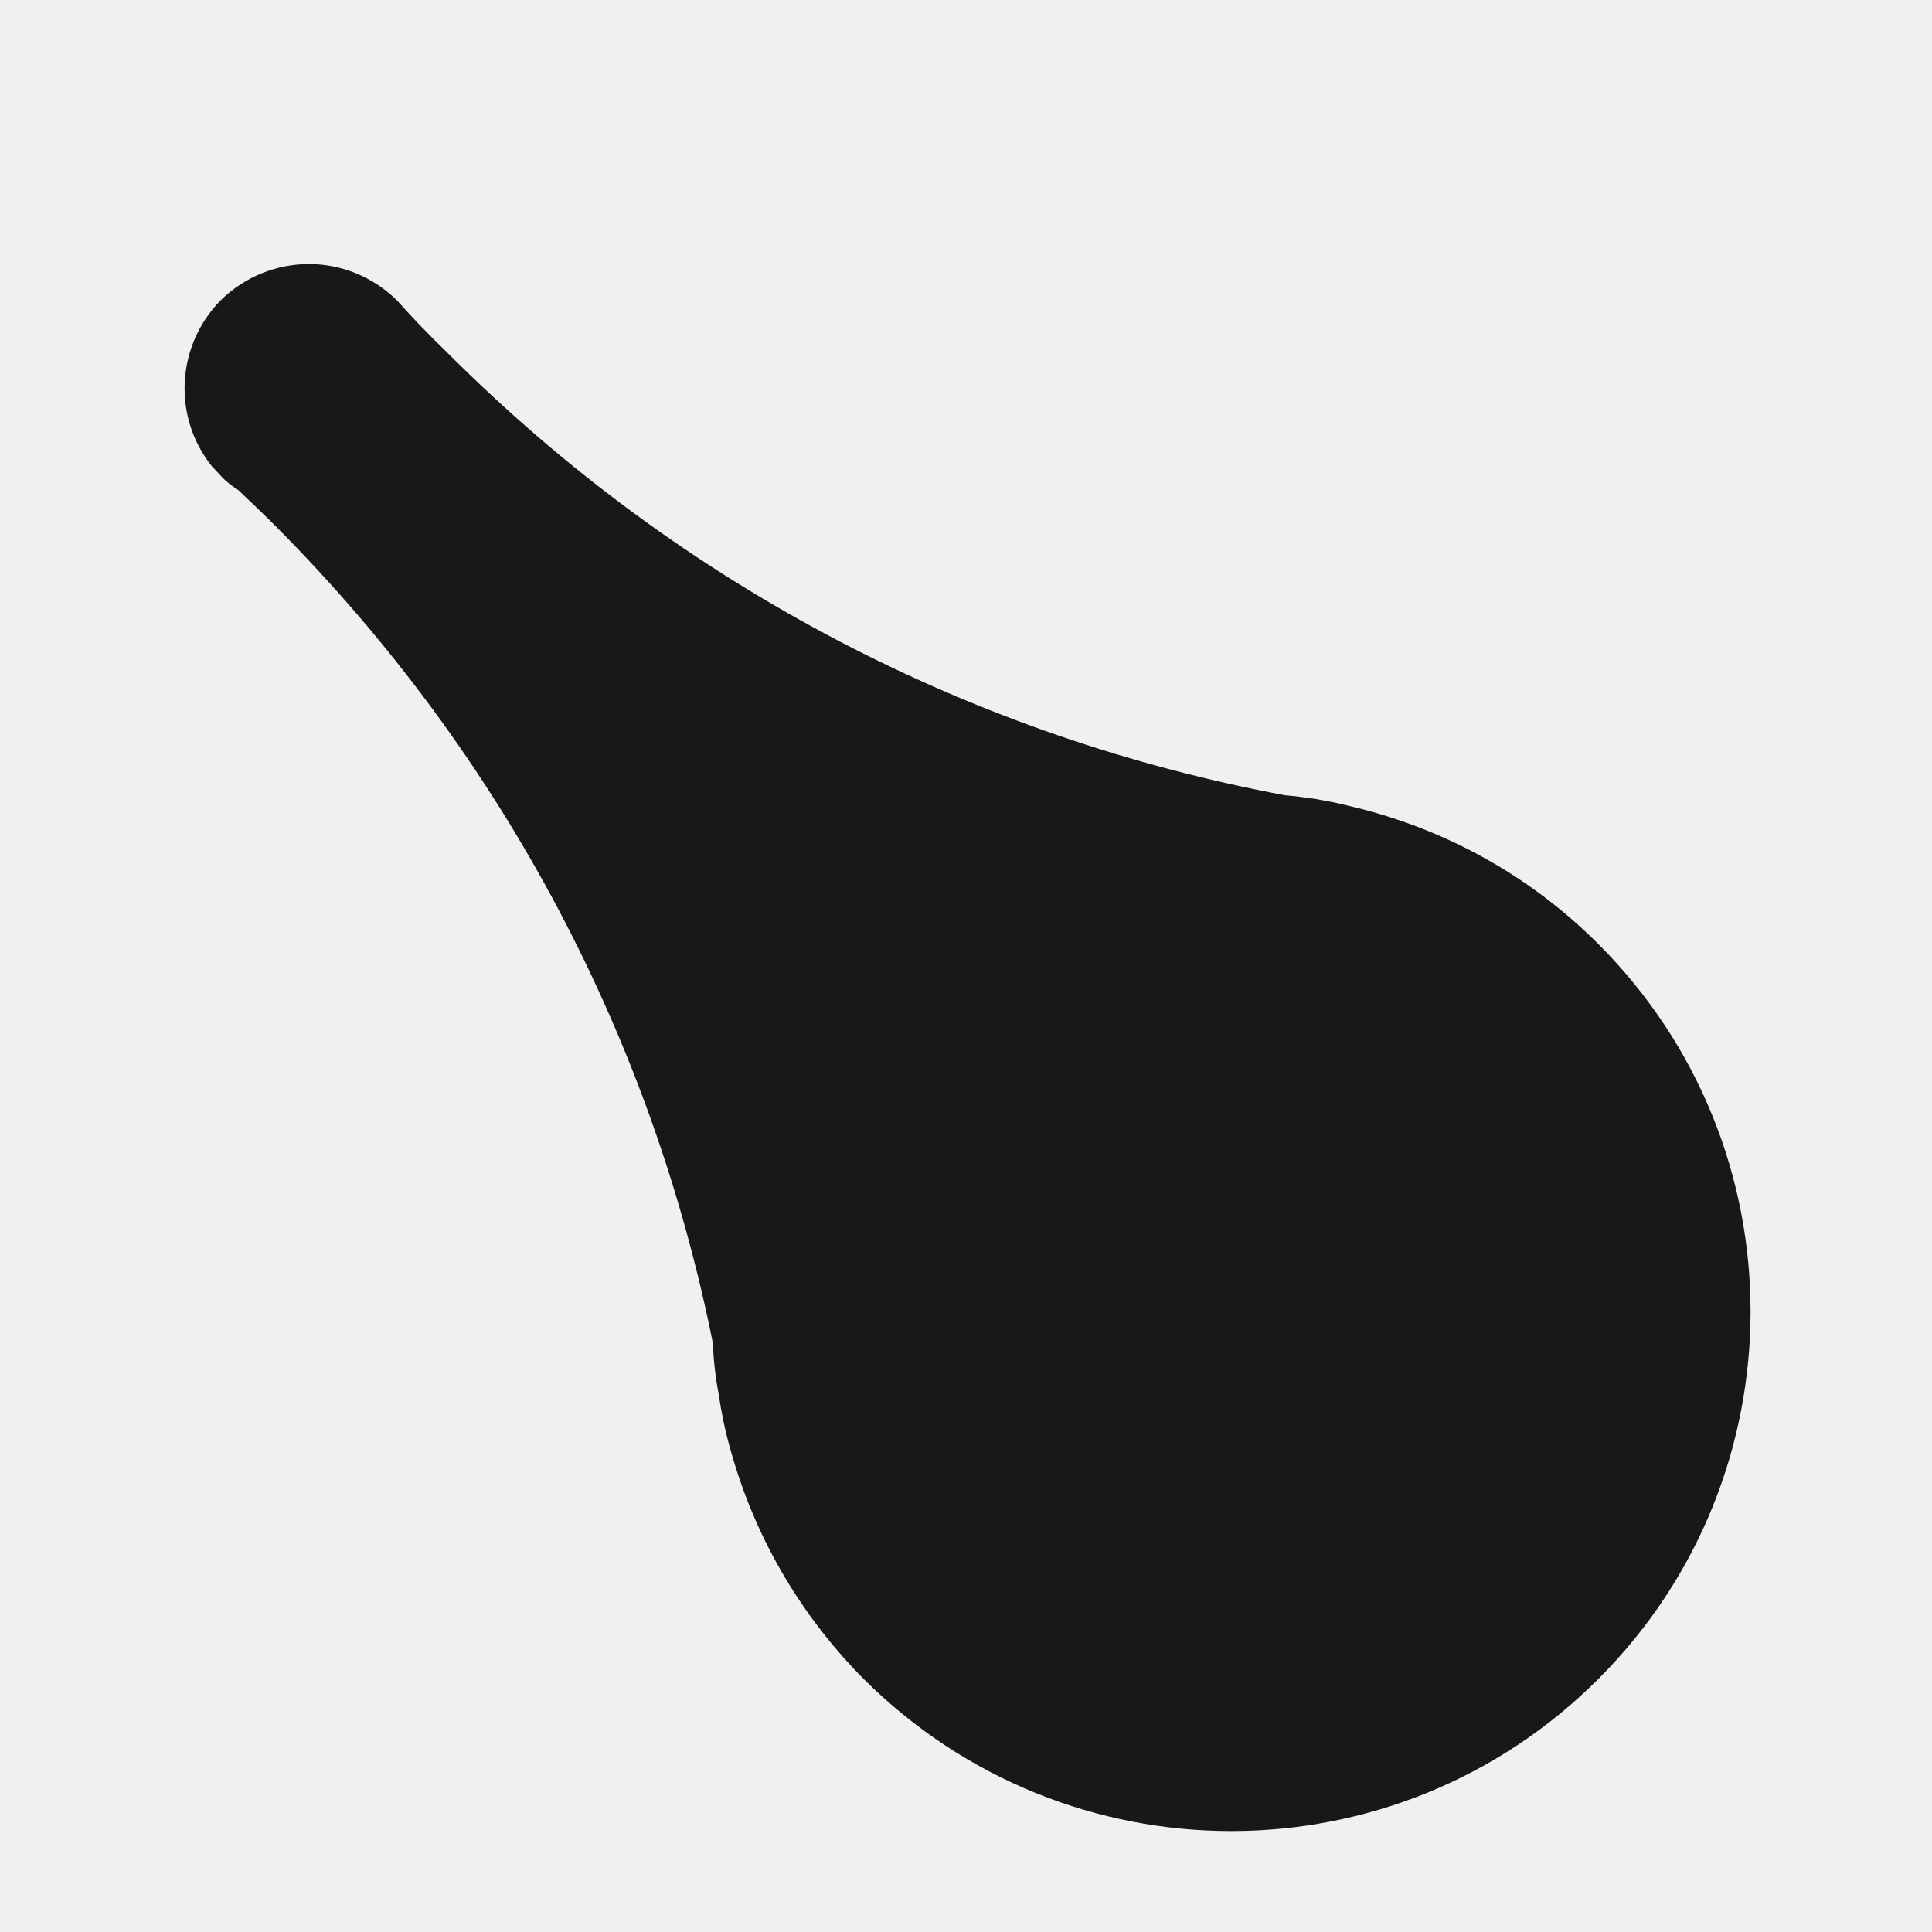
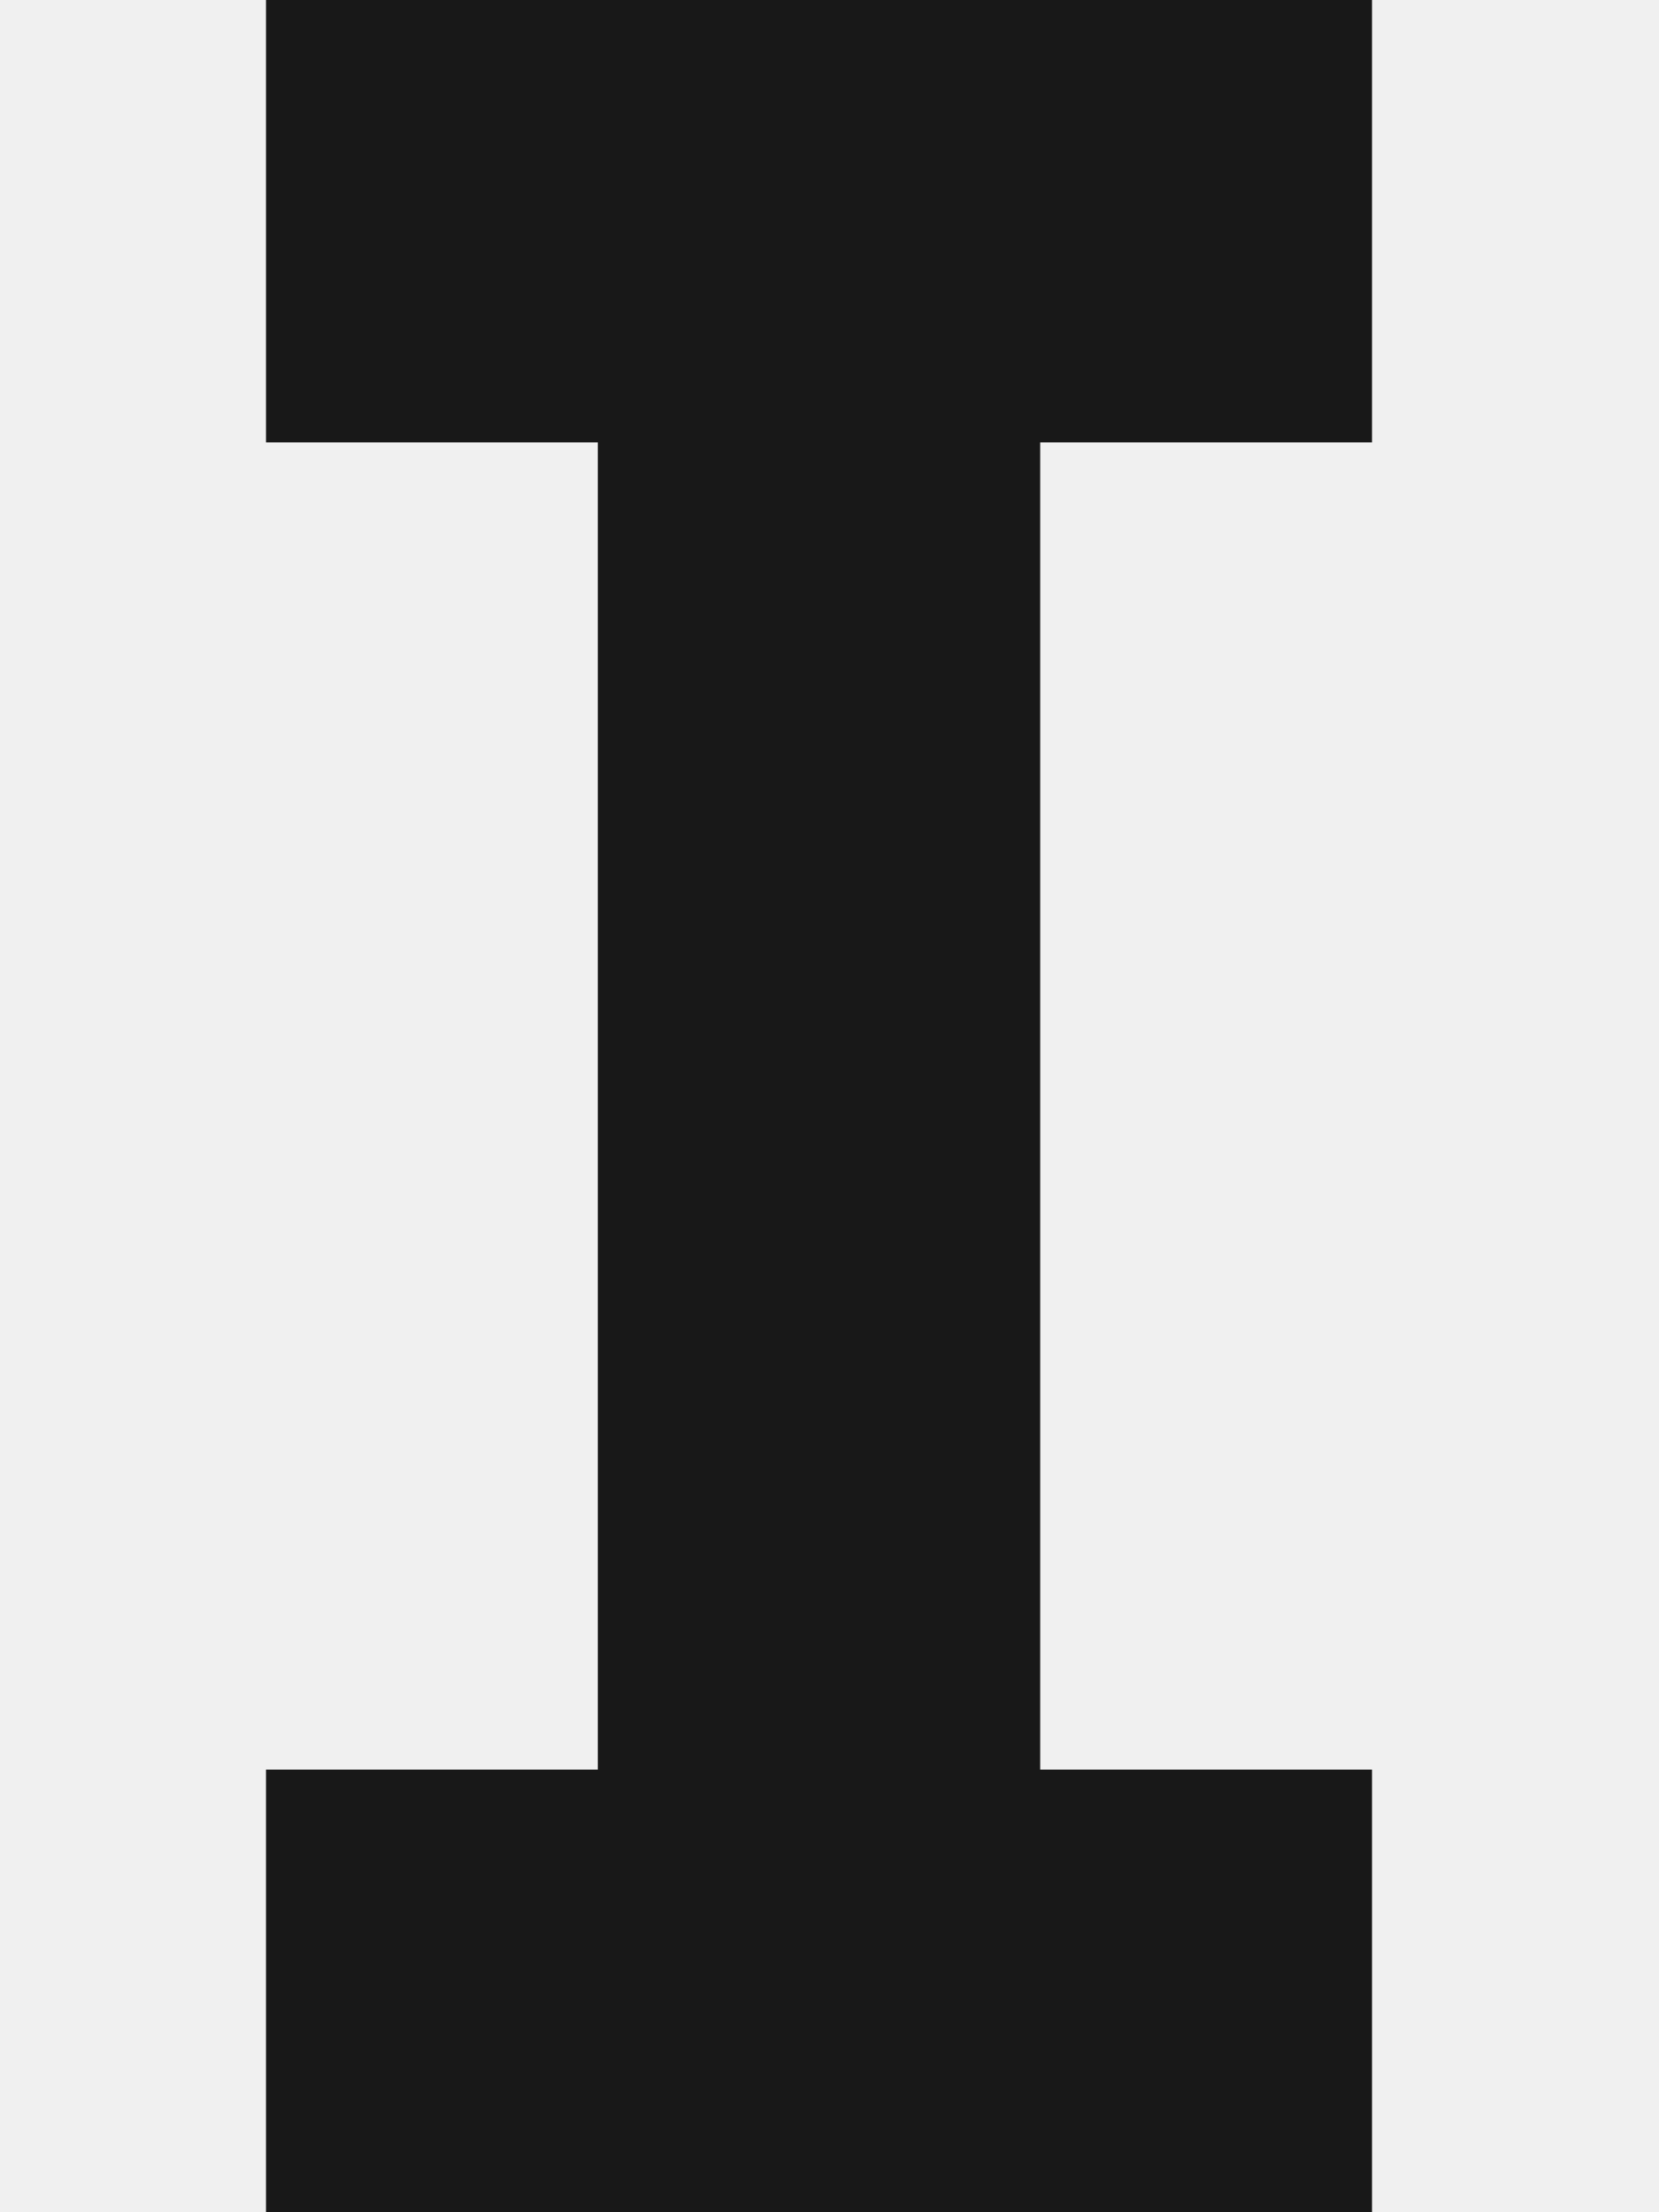
- <svg xmlns="http://www.w3.org/2000/svg" version="1.1" width="3px" height="3px">
+ <svg xmlns="http://www.w3.org/2000/svg" version="1.1" width="3px" height="4px">
  <defs>
    <pattern id="BGPattern" patternUnits="userSpaceOnUse" alignment="0 0" imageRepeat="None" />
-     <mask fill="white" id="Clip377">
-       <path d="M 0.48 0.41  C 0.43 0.41  0.381 0.429  0.343 0.466  C 0.273 0.537  0.268 0.648  0.329 0.724  C 0.334 0.729  0.338 0.734  0.343 0.739  C 0.351 0.748  0.361 0.755  0.37 0.761  C 0.389 0.779  0.408 0.797  0.426 0.815  C 0.787 1.177  1.014 1.621  1.107 2.086  C 1.108 2.113  1.111 2.139  1.116 2.165  C 1.12 2.193  1.126 2.222  1.134 2.25  C 1.17 2.381  1.239 2.504  1.341 2.607  C 1.657 2.922  2.167 2.922  2.482 2.607  C 2.797 2.292  2.797 1.781  2.482 1.466  C 2.371 1.355  2.236 1.284  2.093 1.251  C 2.078 1.247  2.061 1.244  2.045 1.241  C 2.029 1.239  2.013 1.236  1.996 1.235  C 1.519 1.146  1.063 0.917  0.694 0.547  C 0.667 0.521  0.641 0.494  0.616 0.466  C 0.578 0.429  0.529 0.41  0.48 0.41  Z " fill-rule="evenodd" />
+     <mask fill="white" id="Clip564">
+       <path d="M 0.481 0.8  L 0.481 0  L 2.481 0  L 2.481 0.8  L 1.881 0.8  L 1.881 3.2  L 2.481 3.2  L 2.481 4  L 0.481 4  L 0.481 3.2  L 1.081 3.2  L 1.081 0.8  L 0.481 0.8  Z " fill-rule="evenodd" />
    </mask>
  </defs>
-   <g transform="matrix(1 0 0 1 -590 -787 )">
-     <path d="M 0.48 0.41  C 0.43 0.41  0.381 0.429  0.343 0.466  C 0.273 0.537  0.268 0.648  0.329 0.724  C 0.334 0.729  0.338 0.734  0.343 0.739  C 0.351 0.748  0.361 0.755  0.37 0.761  C 0.389 0.779  0.408 0.797  0.426 0.815  C 0.787 1.177  1.014 1.621  1.107 2.086  C 1.108 2.113  1.111 2.139  1.116 2.165  C 1.12 2.193  1.126 2.222  1.134 2.25  C 1.17 2.381  1.239 2.504  1.341 2.607  C 1.657 2.922  2.167 2.922  2.482 2.607  C 2.797 2.292  2.797 1.781  2.482 1.466  C 2.371 1.355  2.236 1.284  2.093 1.251  C 2.078 1.247  2.061 1.244  2.045 1.241  C 2.029 1.239  2.013 1.236  1.996 1.235  C 1.519 1.146  1.063 0.917  0.694 0.547  C 0.667 0.521  0.641 0.494  0.616 0.466  C 0.578 0.429  0.529 0.41  0.48 0.41  Z " fill-rule="nonzero" fill="rgba(0, 0, 0, 0.898)" stroke="none" transform="matrix(1 0 0 1 590 787 )" class="fill" />
-     <path d="M 0.48 0.41  C 0.43 0.41  0.381 0.429  0.343 0.466  C 0.273 0.537  0.268 0.648  0.329 0.724  C 0.334 0.729  0.338 0.734  0.343 0.739  C 0.351 0.748  0.361 0.755  0.37 0.761  C 0.389 0.779  0.408 0.797  0.426 0.815  C 0.787 1.177  1.014 1.621  1.107 2.086  C 1.108 2.113  1.111 2.139  1.116 2.165  C 1.12 2.193  1.126 2.222  1.134 2.25  C 1.17 2.381  1.239 2.504  1.341 2.607  C 1.657 2.922  2.167 2.922  2.482 2.607  C 2.797 2.292  2.797 1.781  2.482 1.466  C 2.371 1.355  2.236 1.284  2.093 1.251  C 2.078 1.247  2.061 1.244  2.045 1.241  C 2.029 1.239  2.013 1.236  1.996 1.235  C 1.519 1.146  1.063 0.917  0.694 0.547  C 0.667 0.521  0.641 0.494  0.616 0.466  C 0.578 0.429  0.529 0.41  0.48 0.41  Z " stroke-width="0" stroke-dasharray="0" stroke="rgba(255, 255, 255, 0)" fill="none" transform="matrix(1 0 0 1 590 787 )" class="stroke" mask="url(#Clip377)" />
+   <g transform="matrix(1 0 0 1 -631 -250 )">
+     <path d="M 0.481 0.8  L 0.481 0  L 2.481 0  L 2.481 0.8  L 1.881 0.8  L 1.881 3.2  L 2.481 3.2  L 2.481 4  L 0.481 4  L 0.481 3.2  L 1.081 3.2  L 1.081 0.8  L 0.481 0.8  Z " fill-rule="nonzero" fill="rgba(0, 0, 0, 0.898)" stroke="none" transform="matrix(1 0 0 1 631 250 )" class="fill" />
+     <path d="M 0.481 0.8  L 0.481 0  L 2.481 0  L 2.481 0.8  L 1.881 0.8  L 1.881 3.2  L 2.481 3.2  L 2.481 4  L 0.481 4  L 0.481 3.2  L 1.081 3.2  L 1.081 0.8  L 0.481 0.8  Z " stroke-width="0" stroke-dasharray="0" stroke="rgba(255, 255, 255, 0)" fill="none" transform="matrix(1 0 0 1 631 250 )" class="stroke" mask="url(#Clip564)" />
  </g>
</svg>
